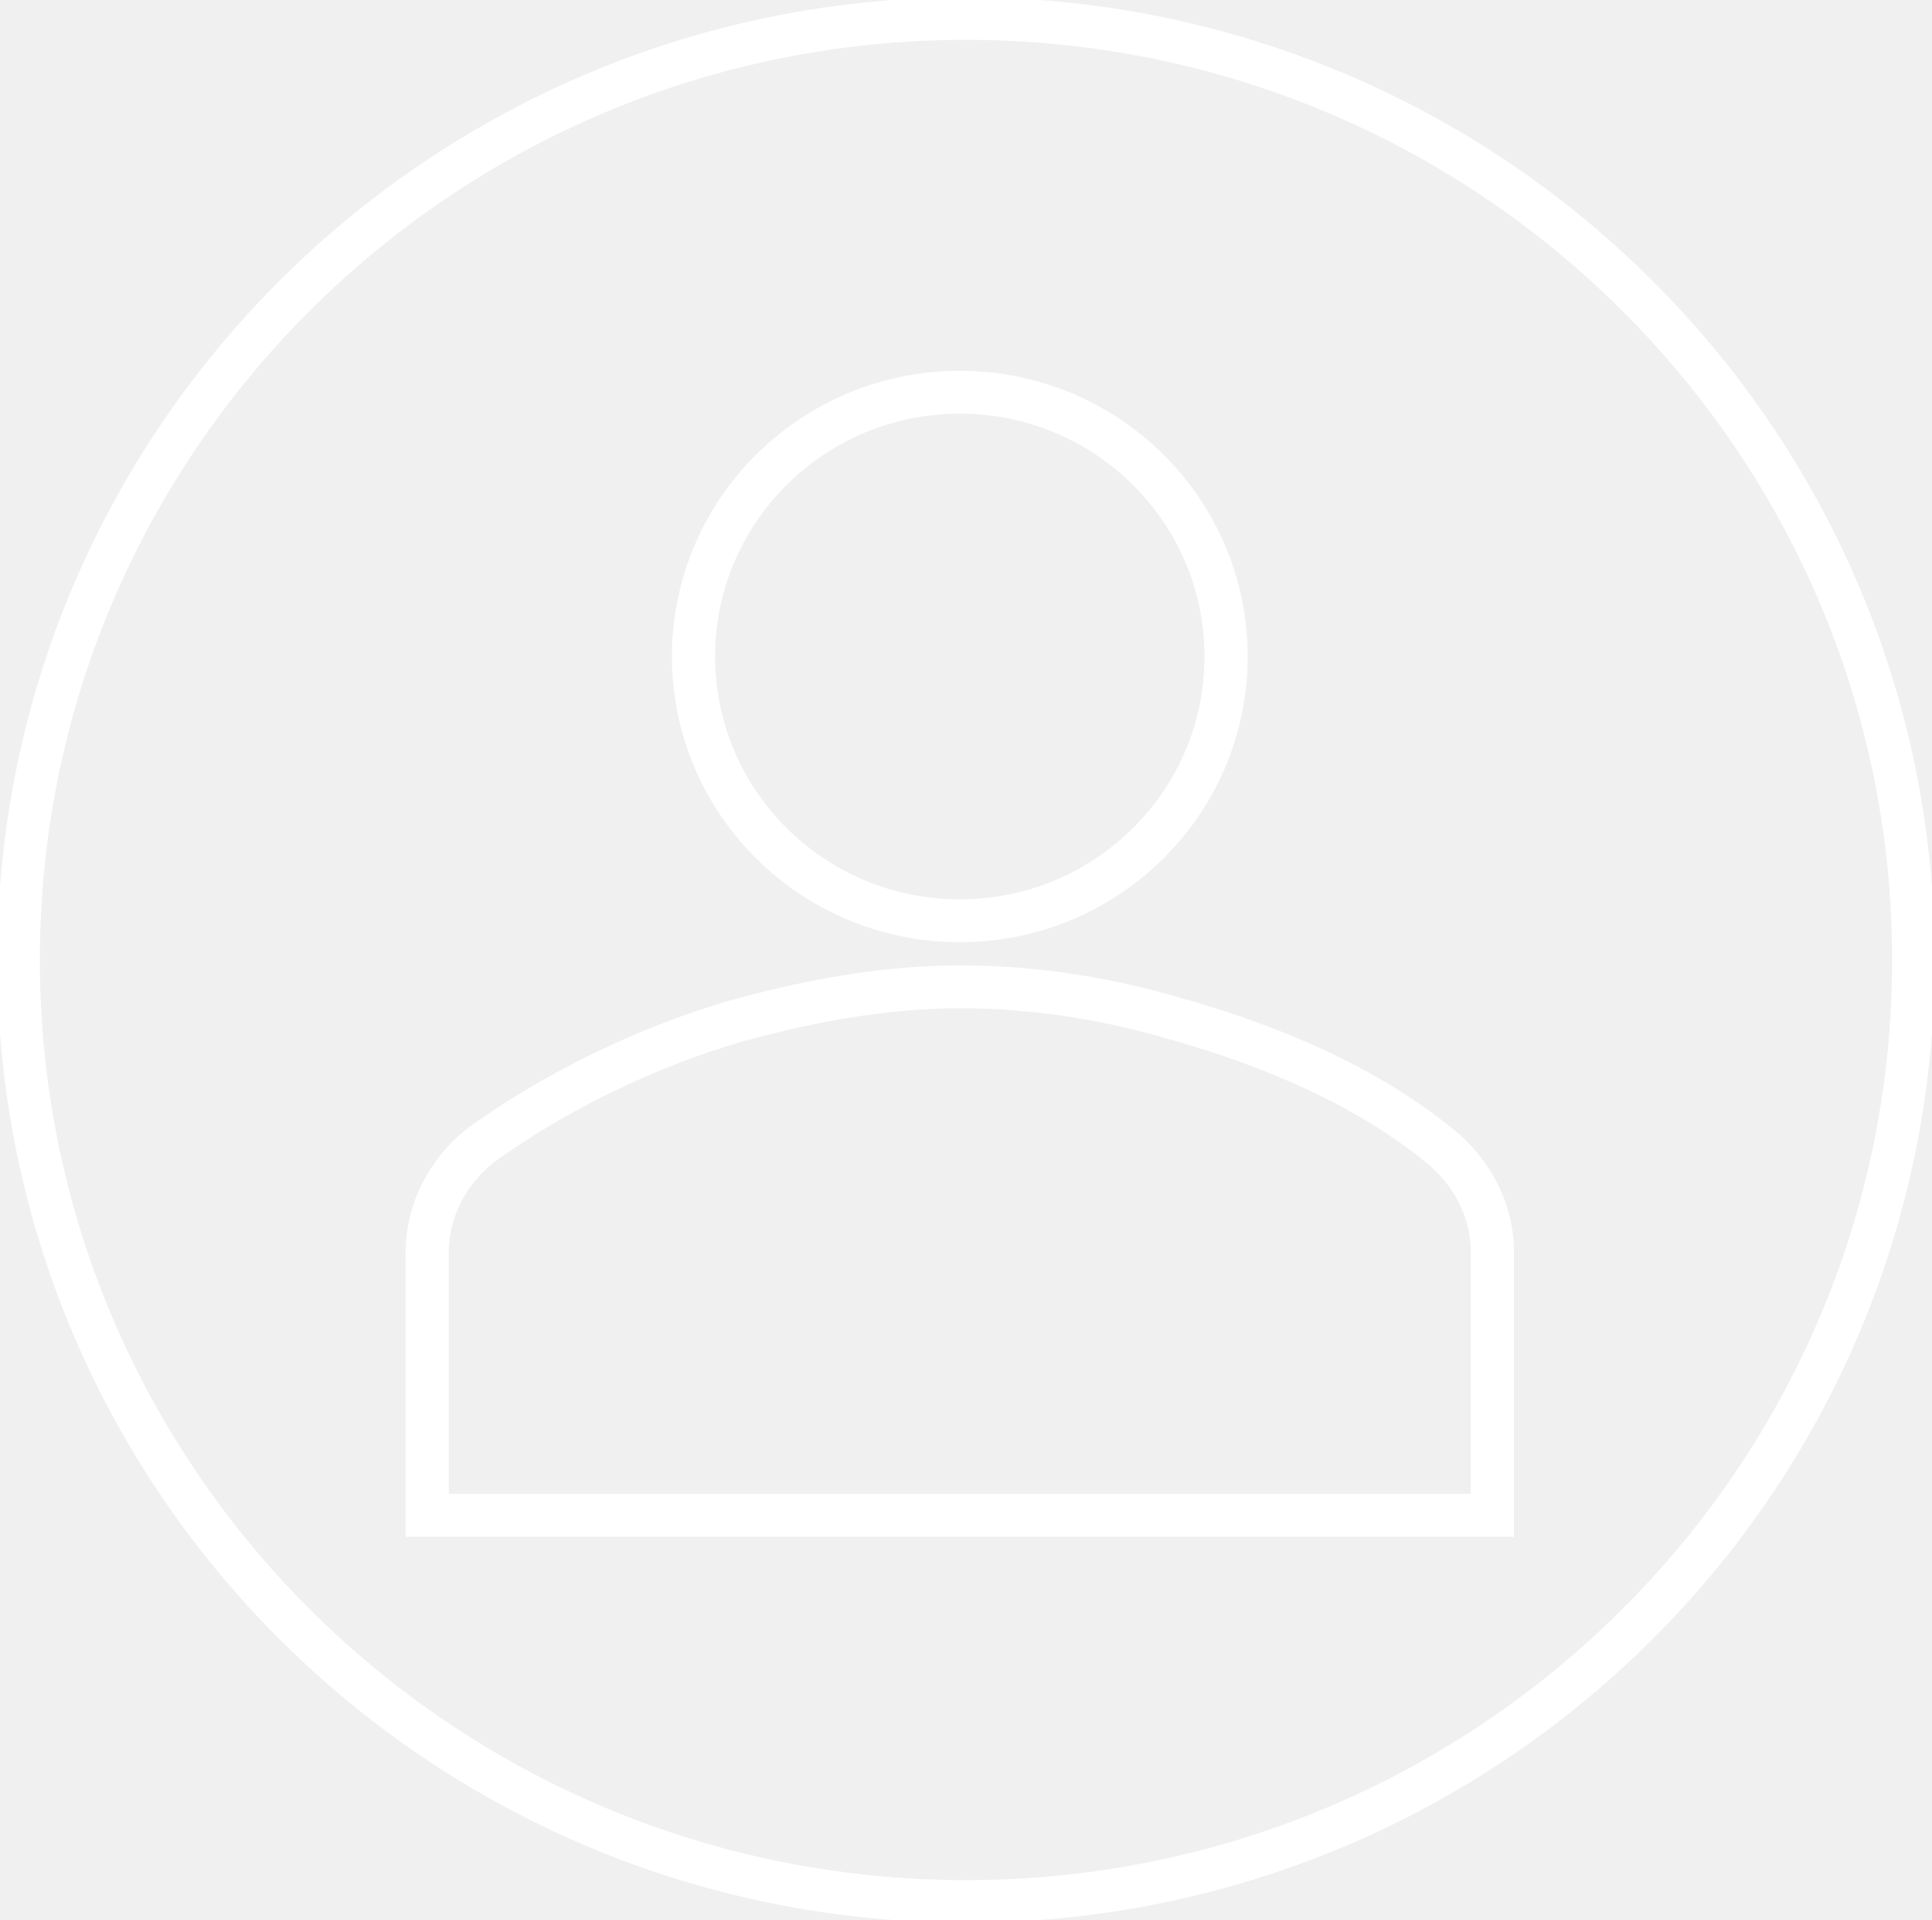
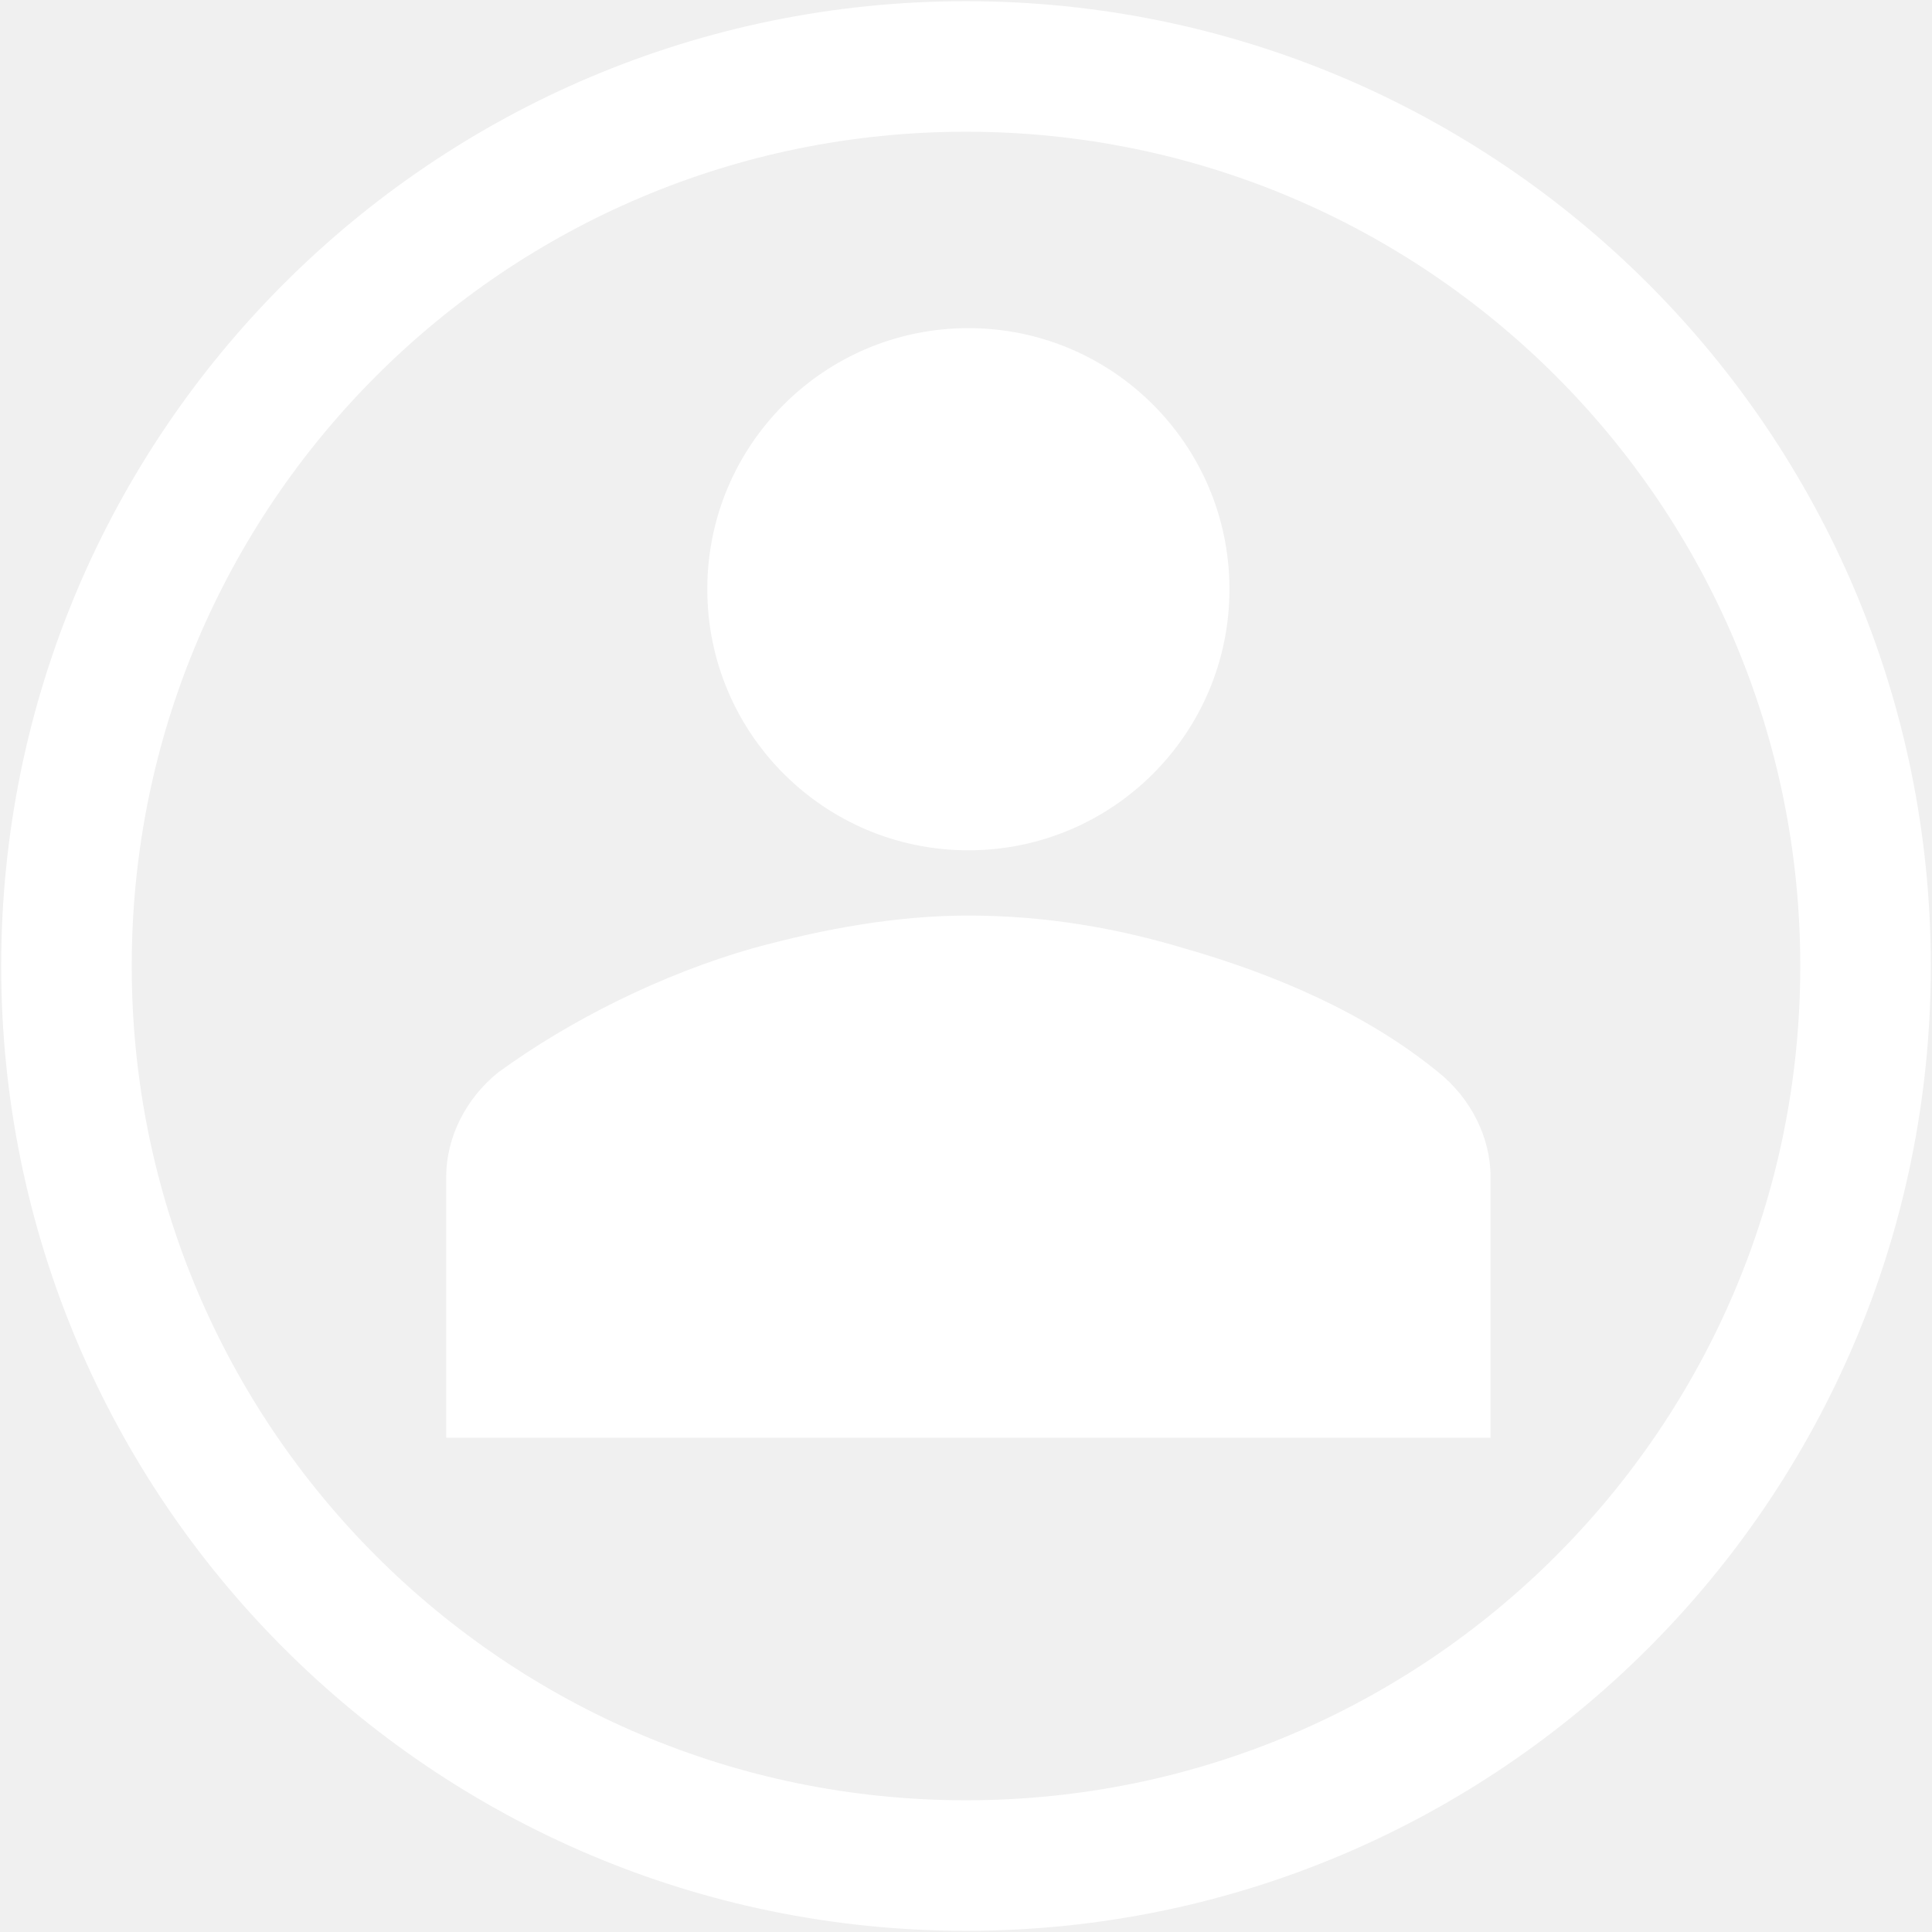
- <svg xmlns="http://www.w3.org/2000/svg" width="156" height="155" overflow="hidden">
+ <svg xmlns="http://www.w3.org/2000/svg" width="407" height="407" overflow="hidden">
  <defs>
    <clipPath id="clip0">
-       <rect x="2174" y="1001" width="156" height="155" />
+       <rect x="238" y="786" width="407" height="407" />
    </clipPath>
    <clipPath id="clip1">
-       <rect x="2186" y="1014" width="130" height="128" />
+       <rect x="277" y="807" width="331" height="331" />
    </clipPath>
    <clipPath id="clip2">
-       <rect x="2186" y="1014" width="130" height="128" />
+       <rect x="277" y="807" width="331" height="331" />
    </clipPath>
    <clipPath id="clip3">
-       <rect x="2186" y="1014" width="130" height="128" />
+       <rect x="277" y="807" width="331" height="331" />
    </clipPath>
  </defs>
-   <g clip-path="url(#clip0)" transform="translate(-2174 -1001)">
-     <path d="M2175.5 1078.5C2175.5 1036.53 2209.75 1002.5 2252 1002.5 2294.25 1002.5 2328.5 1036.53 2328.5 1078.5 2328.5 1120.47 2294.25 1154.5 2252 1154.5 2209.75 1154.5 2175.5 1120.47 2175.5 1078.5Z" stroke="#FFFFFF" stroke-width="3.438" stroke-miterlimit="8" fill="none" fill-rule="evenodd" />
+   <g clip-path="url(#clip0)" transform="translate(-238 -786)">
    <g clip-path="url(#clip1)">
      <g clip-path="url(#clip2)">
        <g clip-path="url(#clip3)">
-           <path d="M85.333 40C85.333 51.782 75.782 61.333 64 61.333 52.218 61.333 42.667 51.782 42.667 40 42.667 28.218 52.218 18.667 64 18.667 75.782 18.667 85.333 28.218 85.333 40Z" stroke="#FFFFFF" stroke-width="3.459" fill="none" transform="matrix(1.00781 0 0 1 2187 1014)" />
-           <path d="M106.667 109.333 106.667 88C106.667 84.8 105.067 81.6 102.4 79.467 96.533 74.667 89.067 71.467 81.6 69.333 76.267 67.733 70.4 66.667 64 66.667 58.133 66.667 52.267 67.733 46.4 69.333 38.933 71.467 31.467 75.2 25.6 79.467 22.933 81.6 21.333 84.8 21.333 88L21.333 109.333 106.667 109.333Z" stroke="#FFFFFF" stroke-width="3.459" fill="none" transform="matrix(1.00781 0 0 1 2187 1014)" />
+           <path d="M497 910.125C497 940.501 472.376 965.125 442 965.125 411.624 965.125 387 940.501 387 910.125 387 879.749 411.624 855.125 442 855.125 472.376 855.125 497 879.749 497 910.125Z" fill="#FFFFFF" />
+           <path d="M552 1088.88 552 1033.88C552 1025.63 547.875 1017.38 541 1011.88 525.875 999.5 506.625 991.25 487.375 985.75 473.625 981.625 458.5 978.875 442 978.875 426.875 978.875 411.75 981.625 396.625 985.75 377.375 991.25 358.125 1000.88 343 1011.88 336.125 1017.38 332 1025.63 332 1033.88L332 1088.88 552 1088.88Z" fill="#FFFFFF" />
        </g>
      </g>
    </g>
+     <path d="M252 989.5C252 884.842 336.842 800 441.5 800 546.158 800 631 884.842 631 989.5 631 1094.16 546.158 1179 441.5 1179 336.842 1179 252 1094.16 252 989.5Z" stroke="#FFFFFF" stroke-width="27.5" stroke-miterlimit="8" fill="none" fill-rule="evenodd" />
  </g>
</svg>
